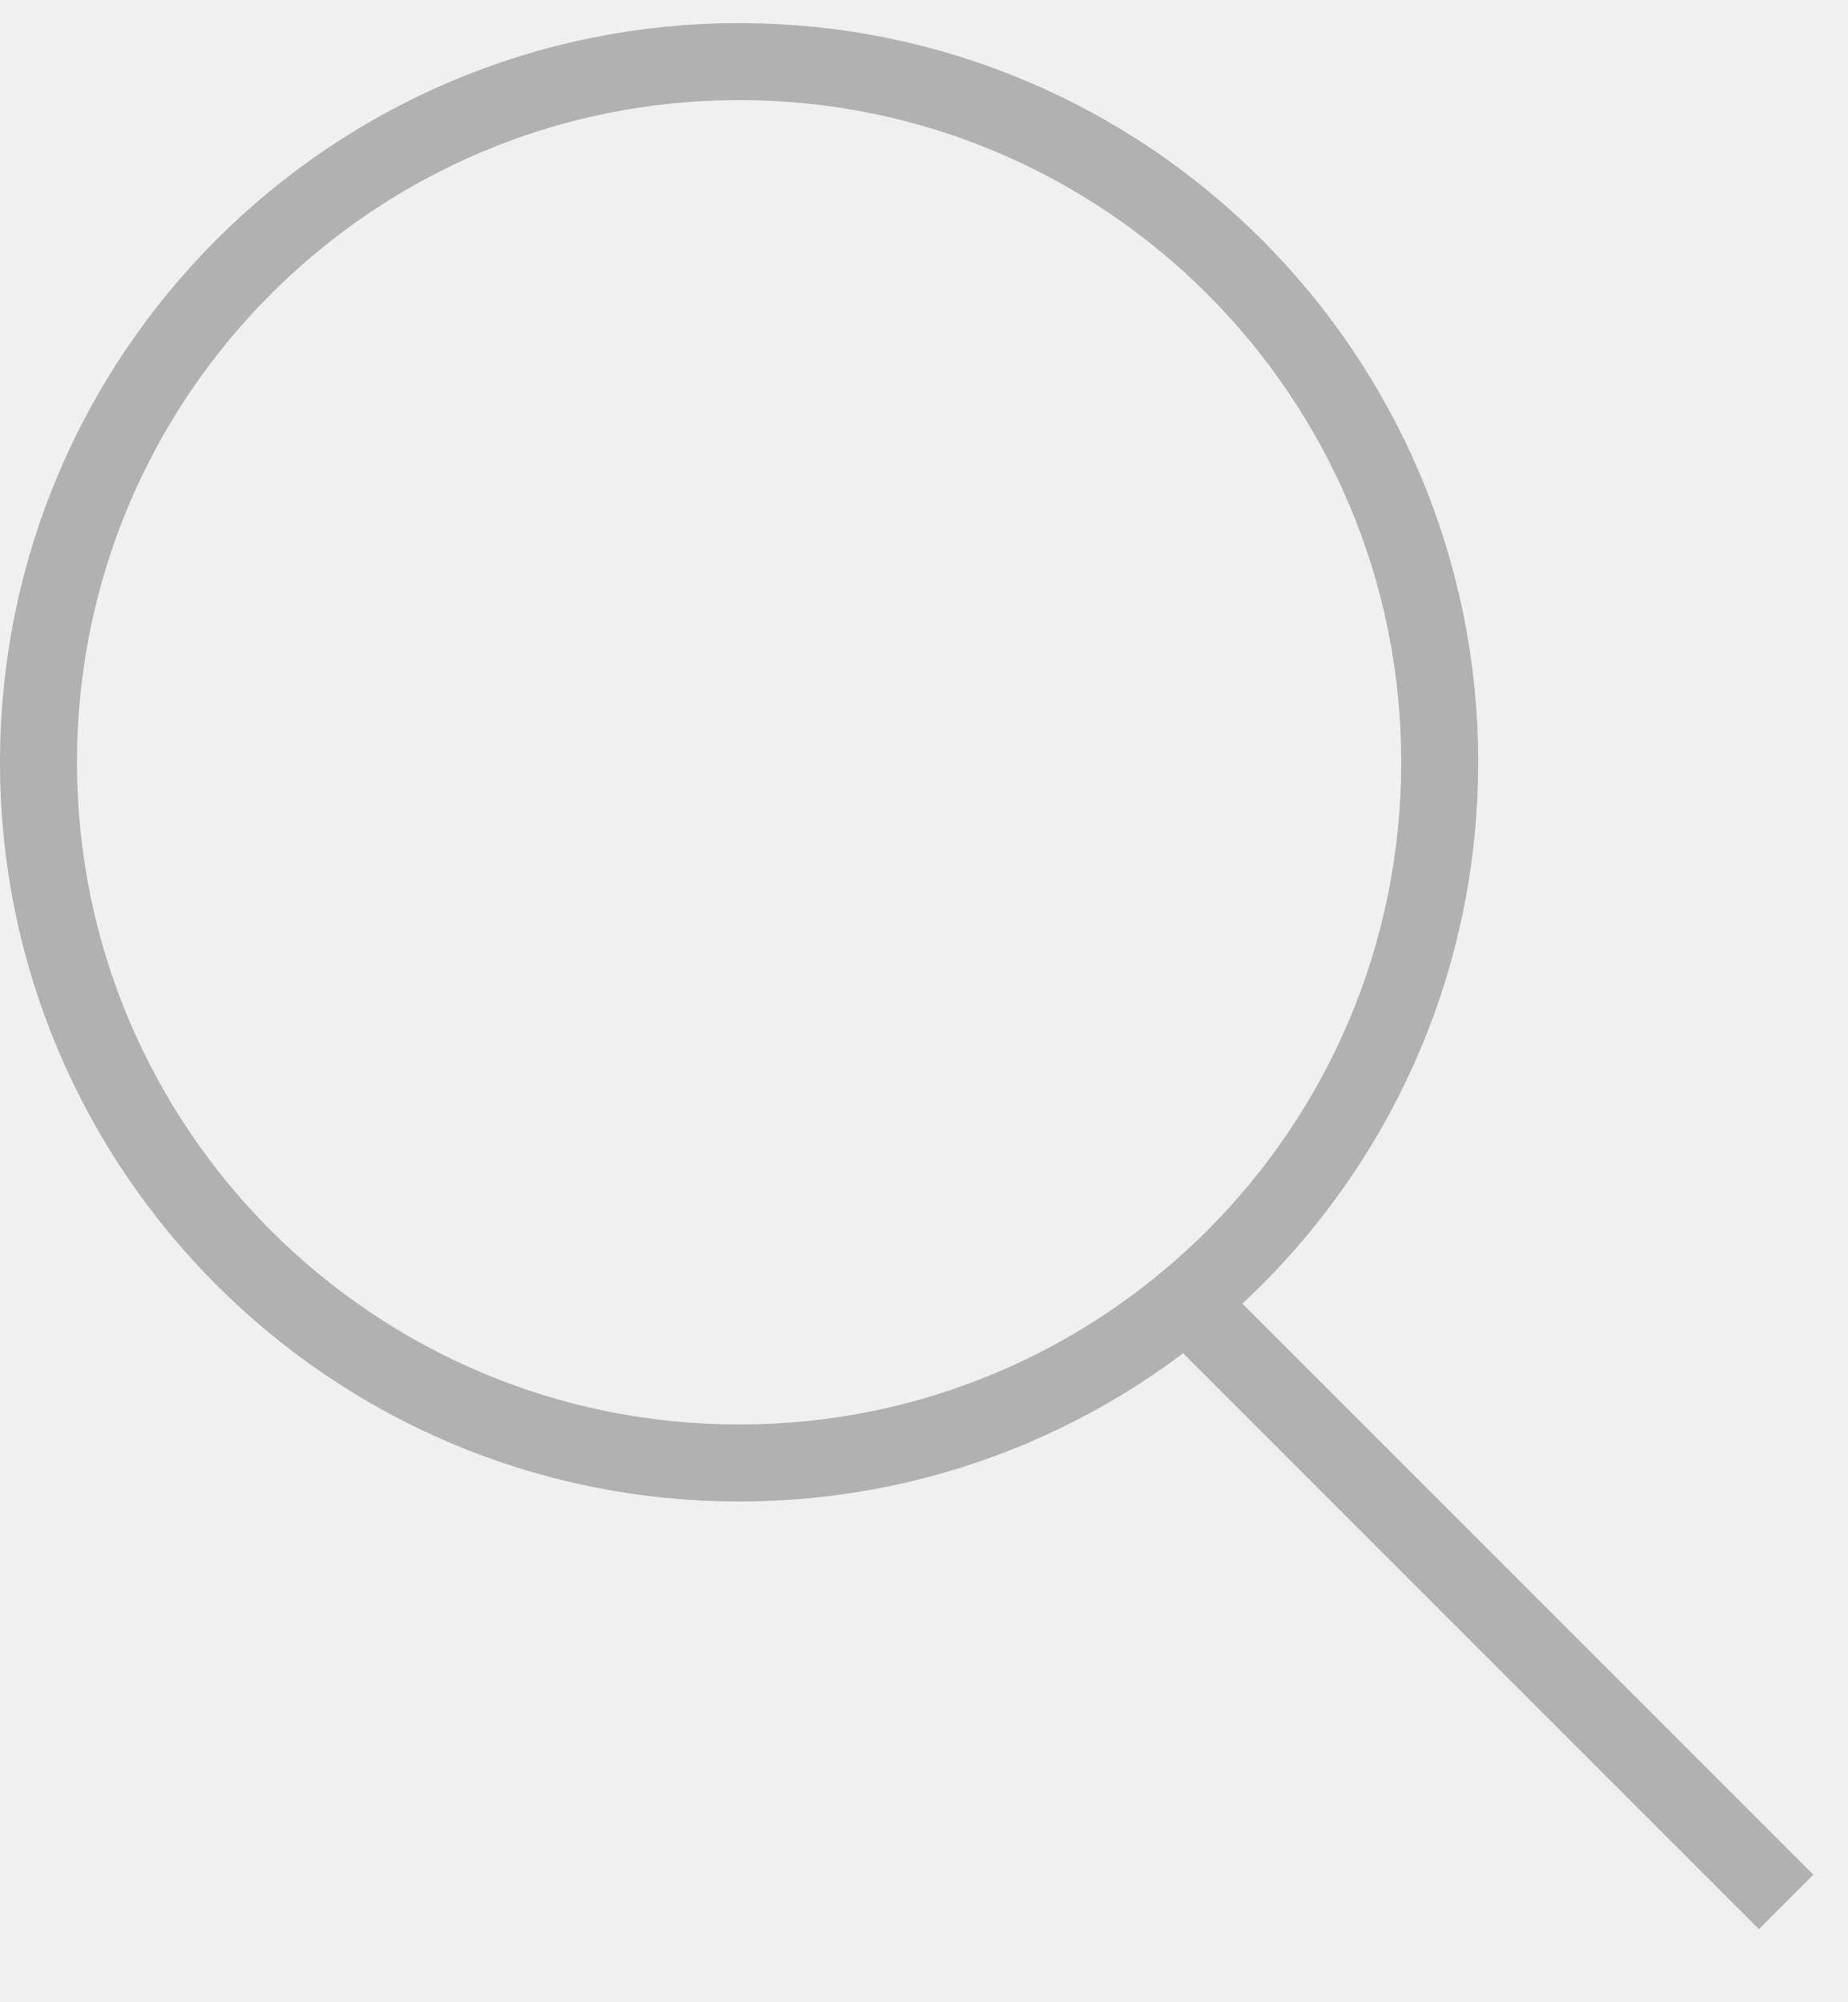
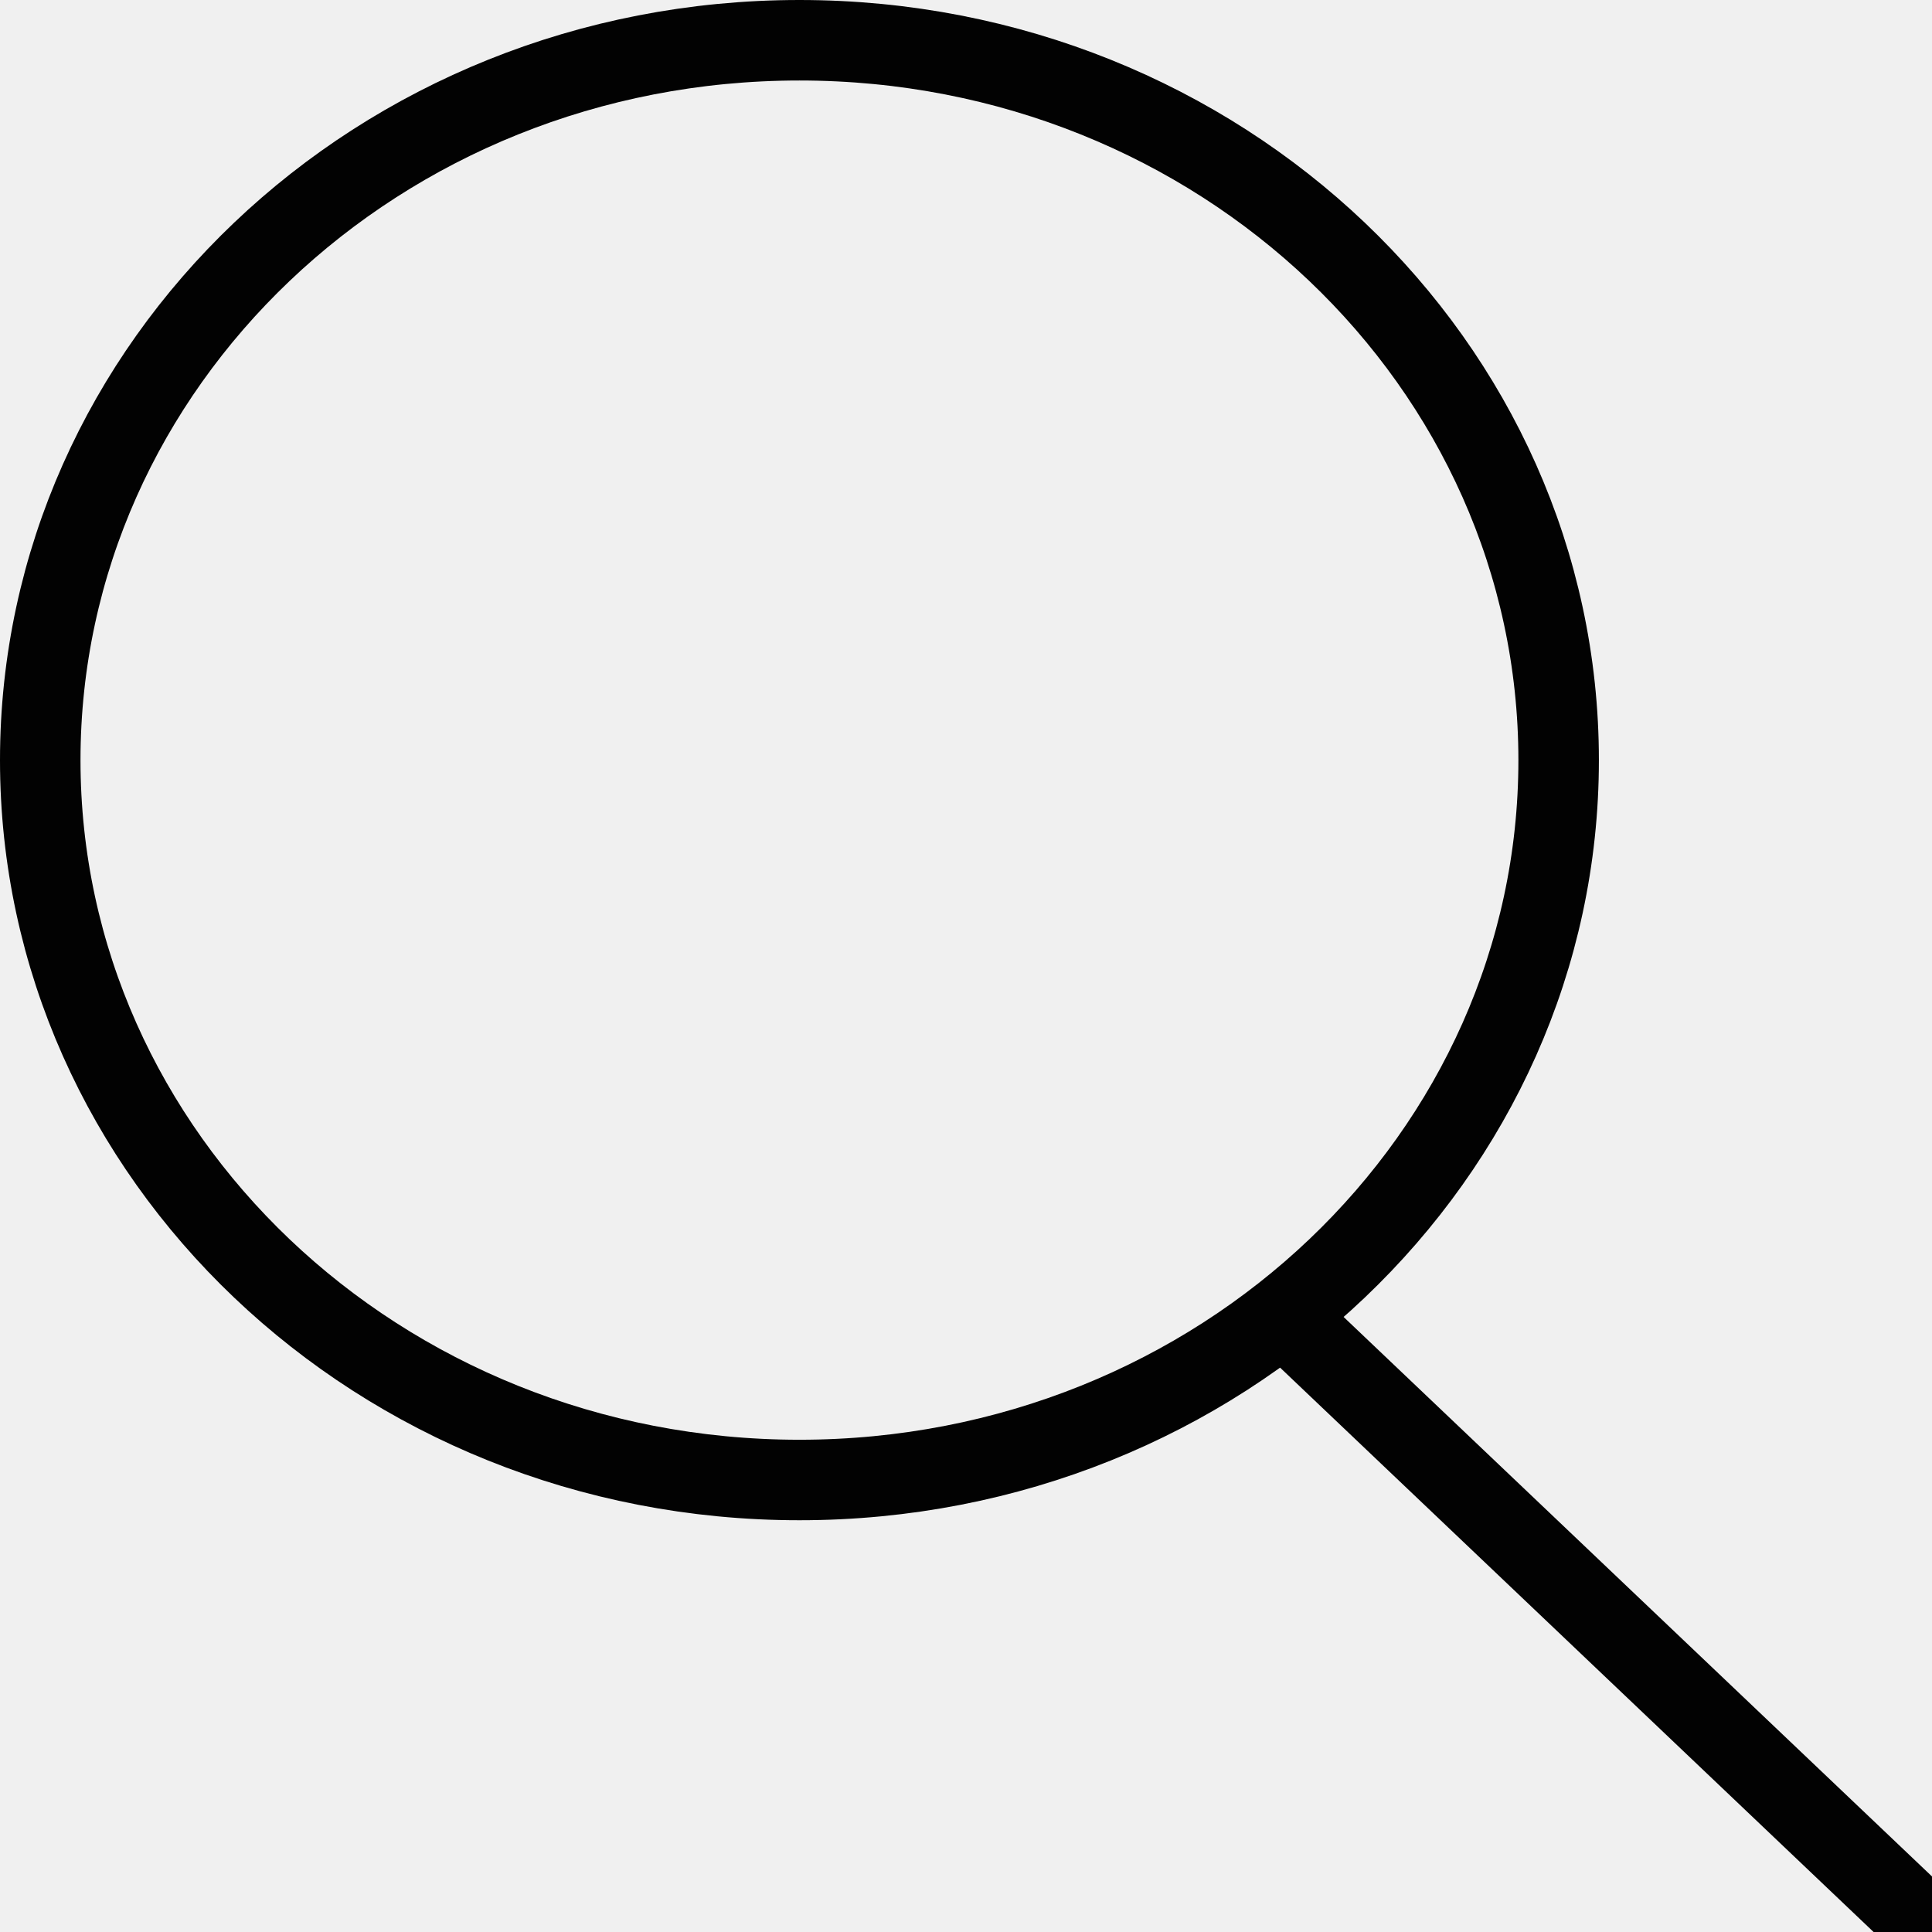
- <svg xmlns="http://www.w3.org/2000/svg" width="24" height="26" viewBox="0 0 24 26" fill="none">
-   <circle cx="9.6" cy="9.9" r="9.1" stroke="#B1B1B1" />
-   <path d="M15.6 17.1L23.2 24.7" stroke="#B1B1B1" />
+ <svg xmlns="http://www.w3.org/2000/svg" width="24" height="24" viewBox="0 0 24 24" fill="none">
+   <g clip-path="url(#clip0_1182_1606)">
+     <path d="M19.362 9.443C19.362 14.358 15.164 18.385 9.931 18.385C4.698 18.385 0.5 14.358 0.5 9.443C0.5 4.527 4.698 0.5 9.931 0.5C15.164 0.5 19.362 4.527 19.362 9.443Z" stroke="#020202" />
+     <path d="M16.138 16.524L24 24" stroke="#020202" />
+   </g>
+   <defs>
+     <clipPath id="clip0_1182_1606">
+       <rect width="24" height="24" fill="white" />
+     </clipPath>
+   </defs>
</svg>
